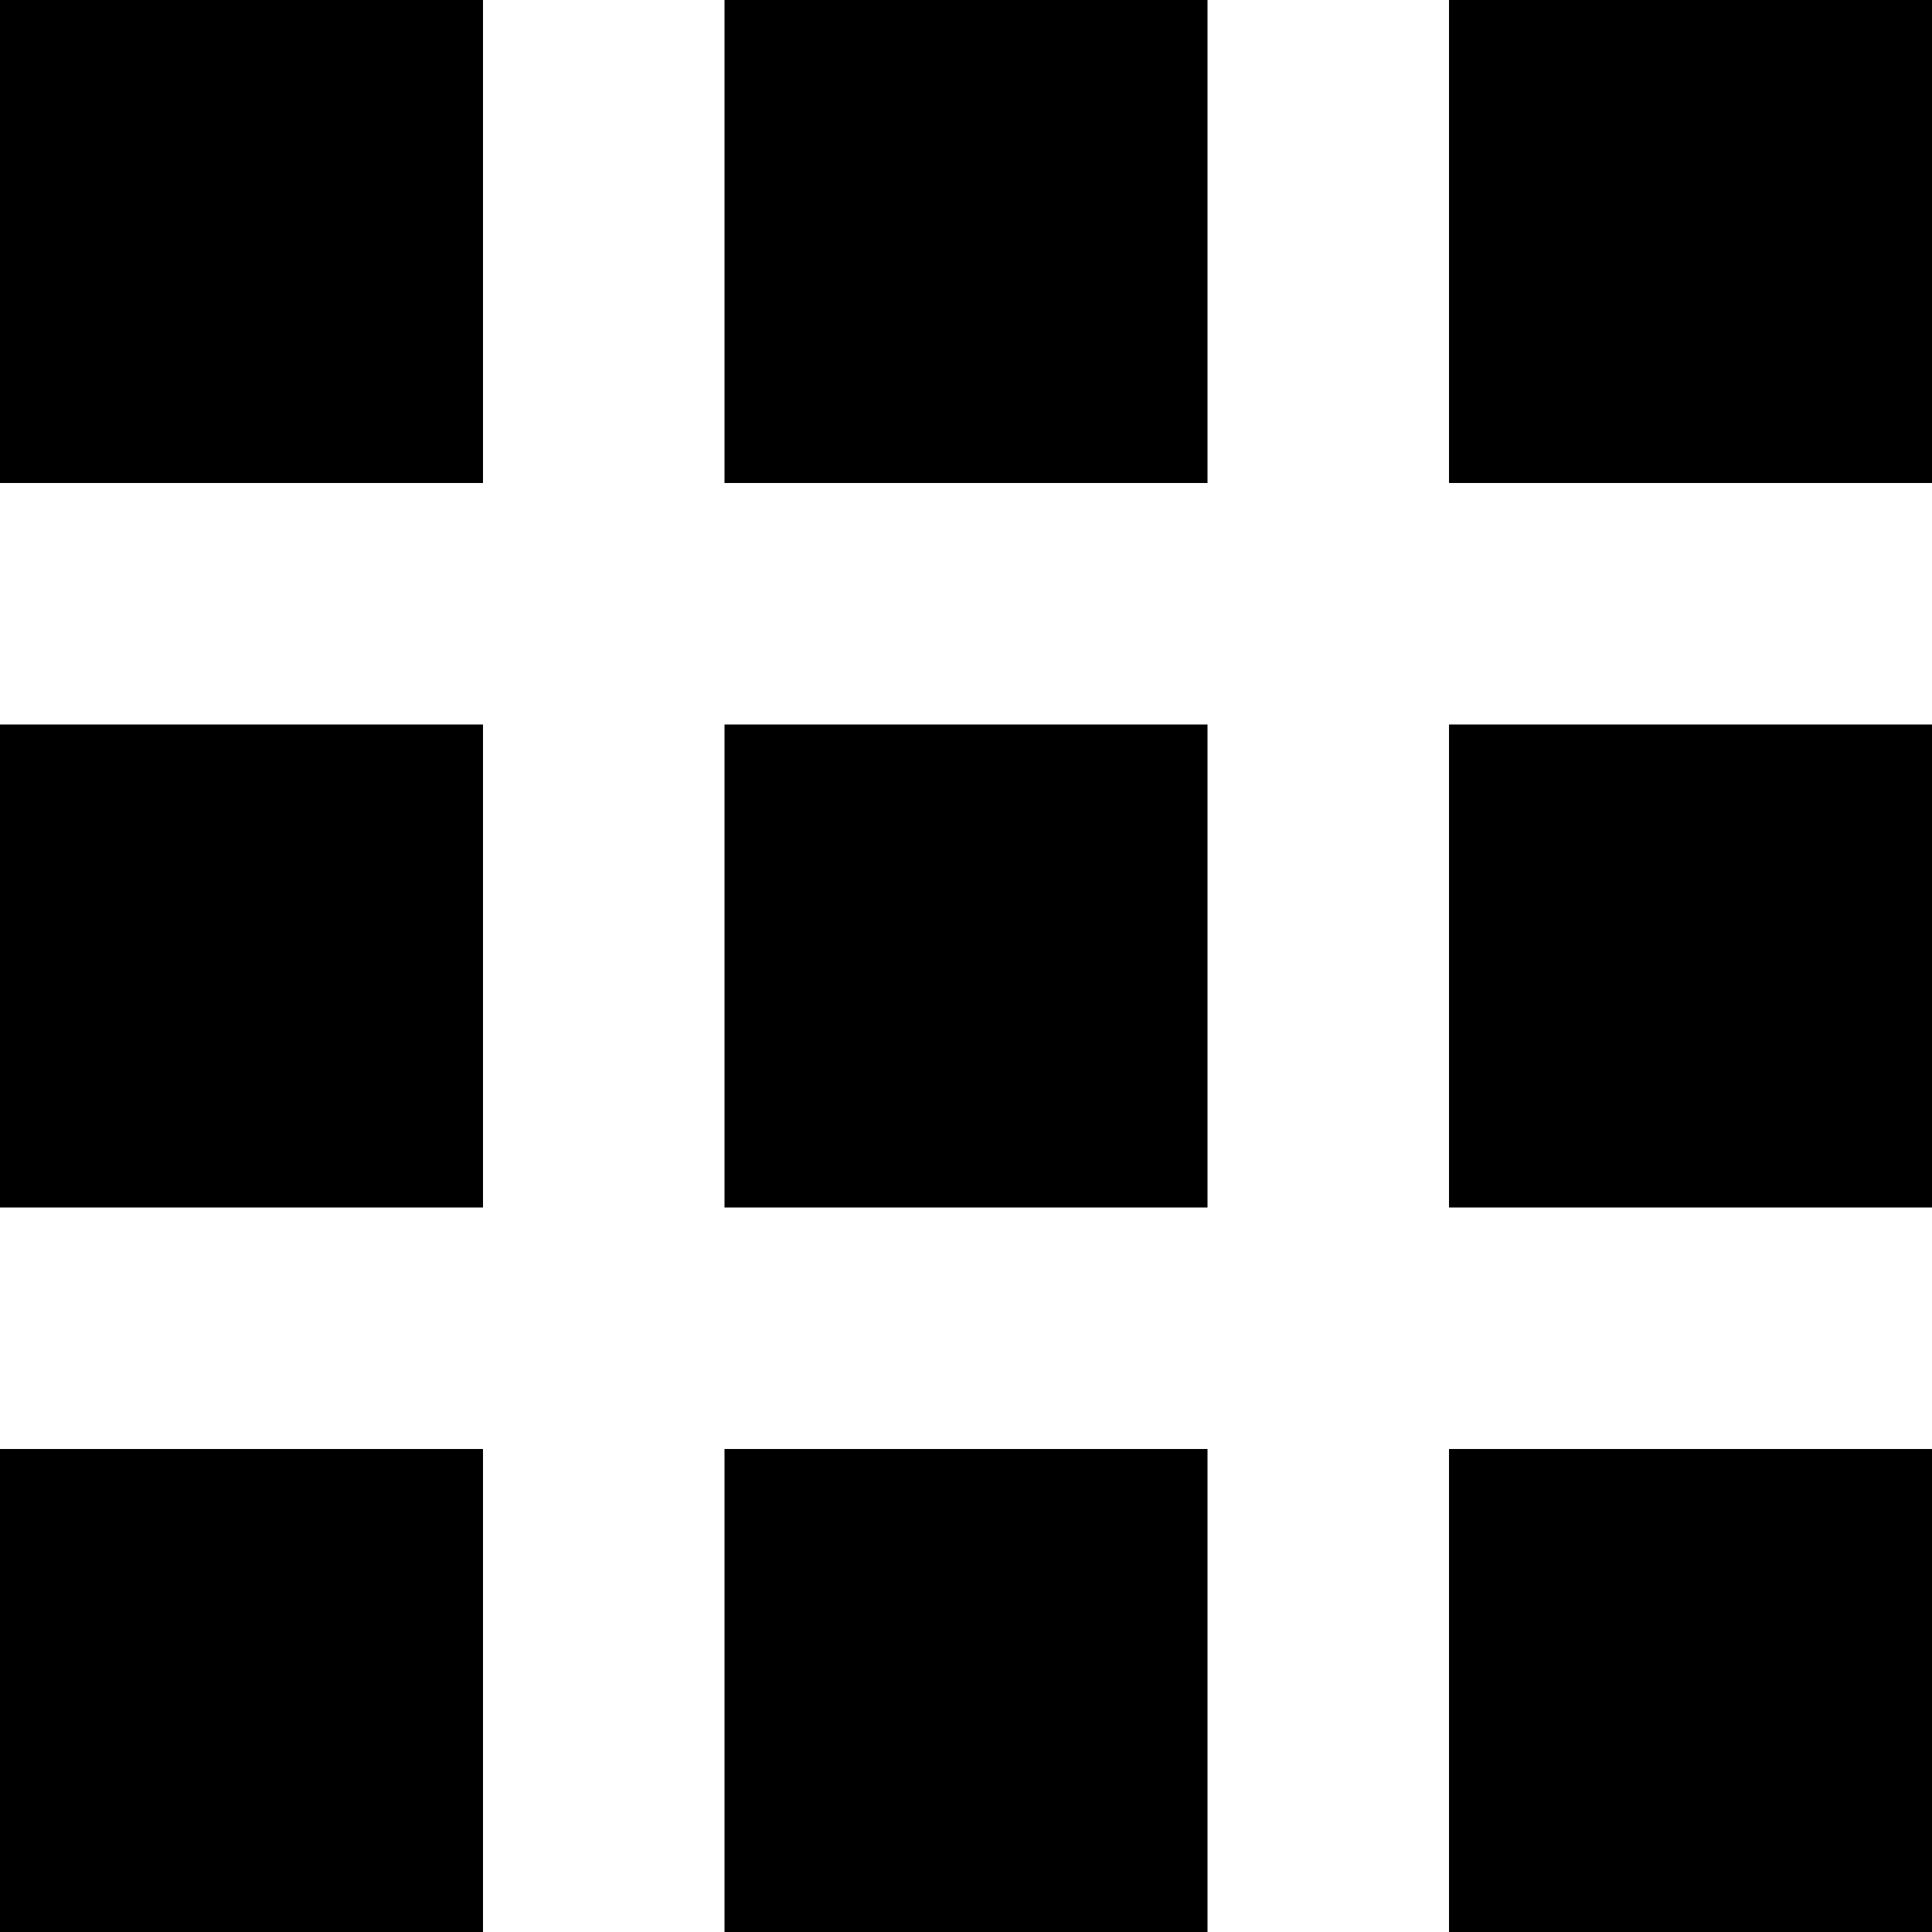
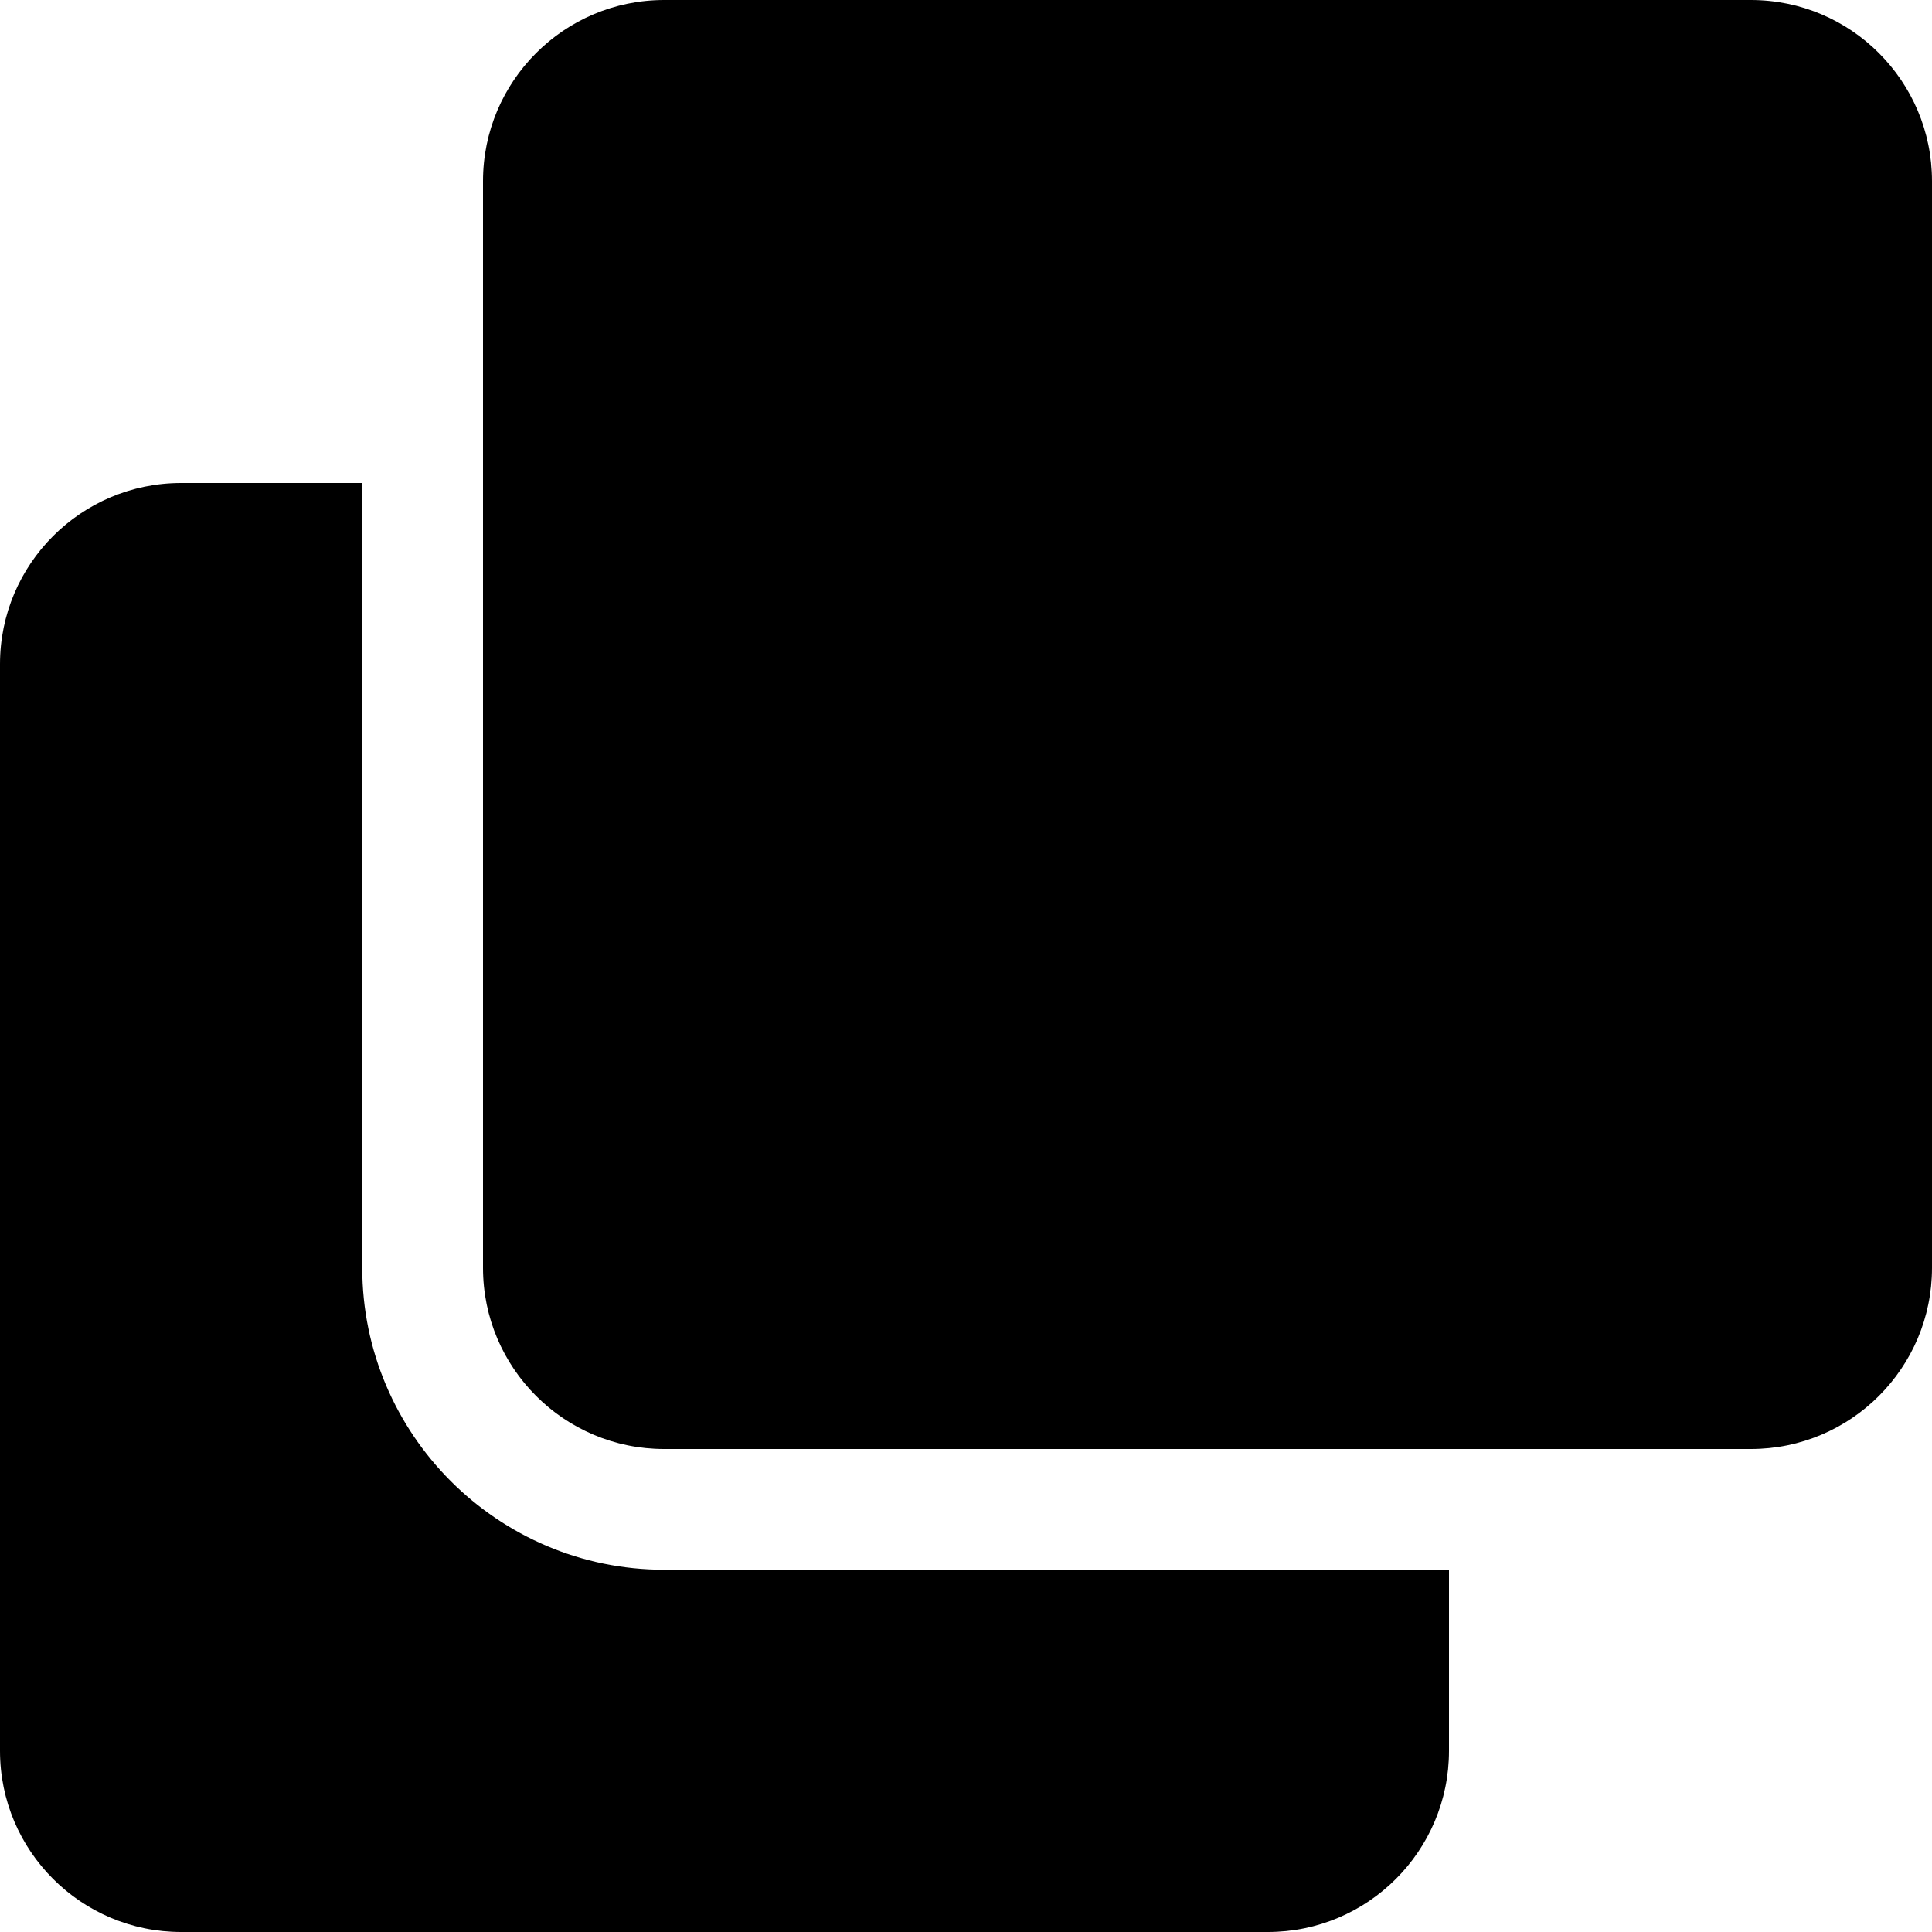
- <svg xmlns="http://www.w3.org/2000/svg" width="24" height="24" viewBox="0 0 24 24">
-   <path d="M6 6h-6v-6h6v6zm9-6h-6v6h6v-6zm9 0h-6v6h6v-6zm-18 9h-6v6h6v-6zm9 0h-6v6h6v-6zm9 0h-6v6h6v-6zm-18 9h-6v6h6v-6zm9 0h-6v6h6v-6zm9 0h-6v6h6v-6z" />
+ <svg xmlns="http://www.w3.org/2000/svg" width="24px" height="24px" viewBox="0 0 24 24" version="1.1">
+   <g id="surface1">
+     <path style=" stroke:none;fill-rule:nonzero;fill:rgb(0%,0%,0%);fill-opacity:1;" d="M 21.75 0 C 22.992 0 24 1.008 24 2.25 L 24 15.75 C 24 16.992 22.992 18 21.75 18 L 8.25 18 C 7.008 18 6 16.992 6 15.75 L 6 2.25 C 6 1.008 7.008 0 8.25 0 L 21.75 0 M 8.25 19.5 C 6.184 19.5 4.5 17.816 4.5 15.75 L 4.5 6 L 2.25 6 C 1.008 6 0 7.008 0 8.25 L 0 21.75 C 0 22.992 1.008 24 2.25 24 L 15.75 24 C 16.992 24 18 22.992 18 21.75 L 18 19.5 Z M 8.25 19.5 " />
+   </g>
</svg>
